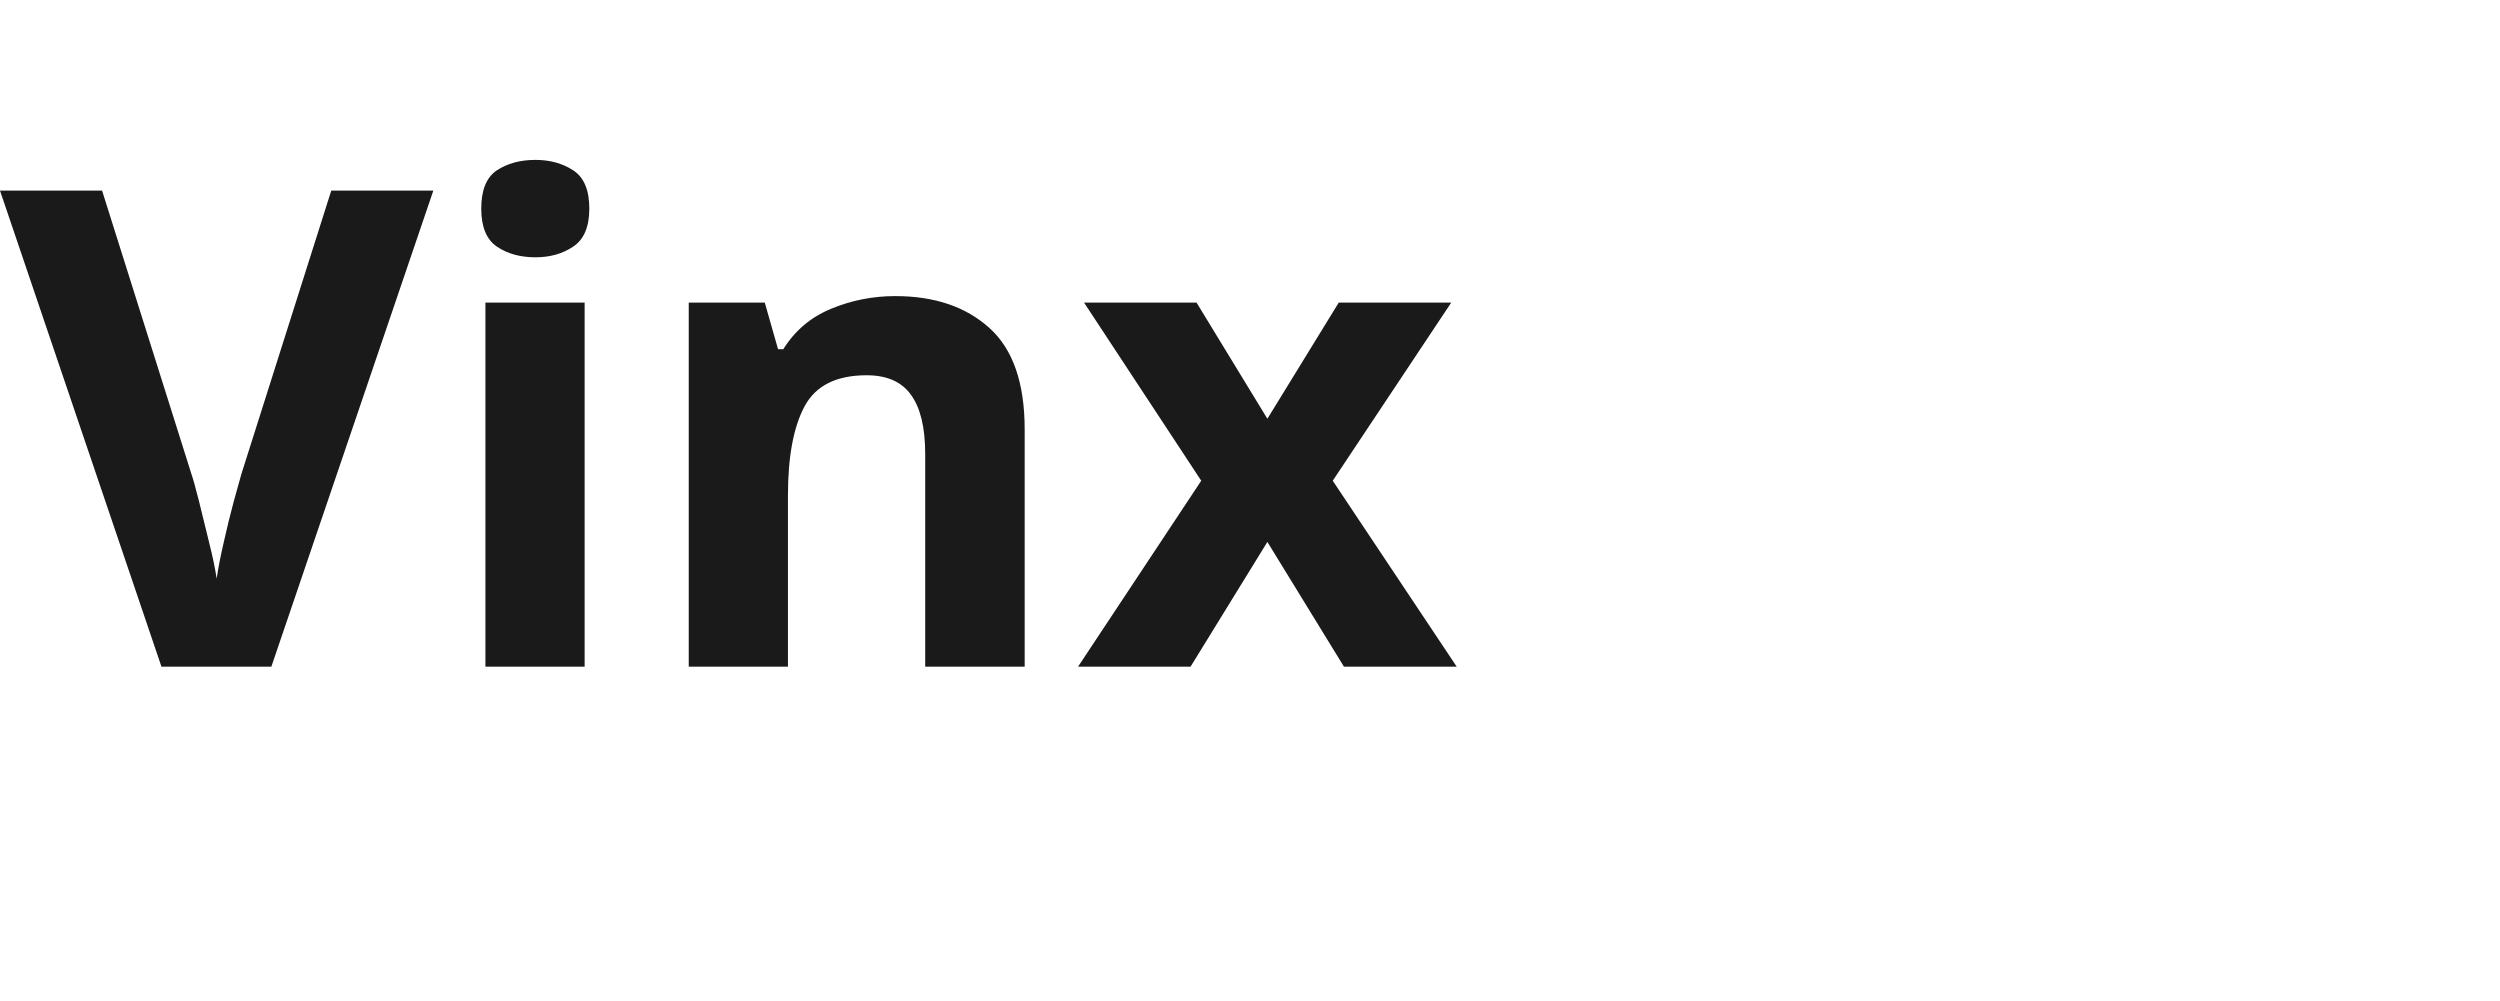
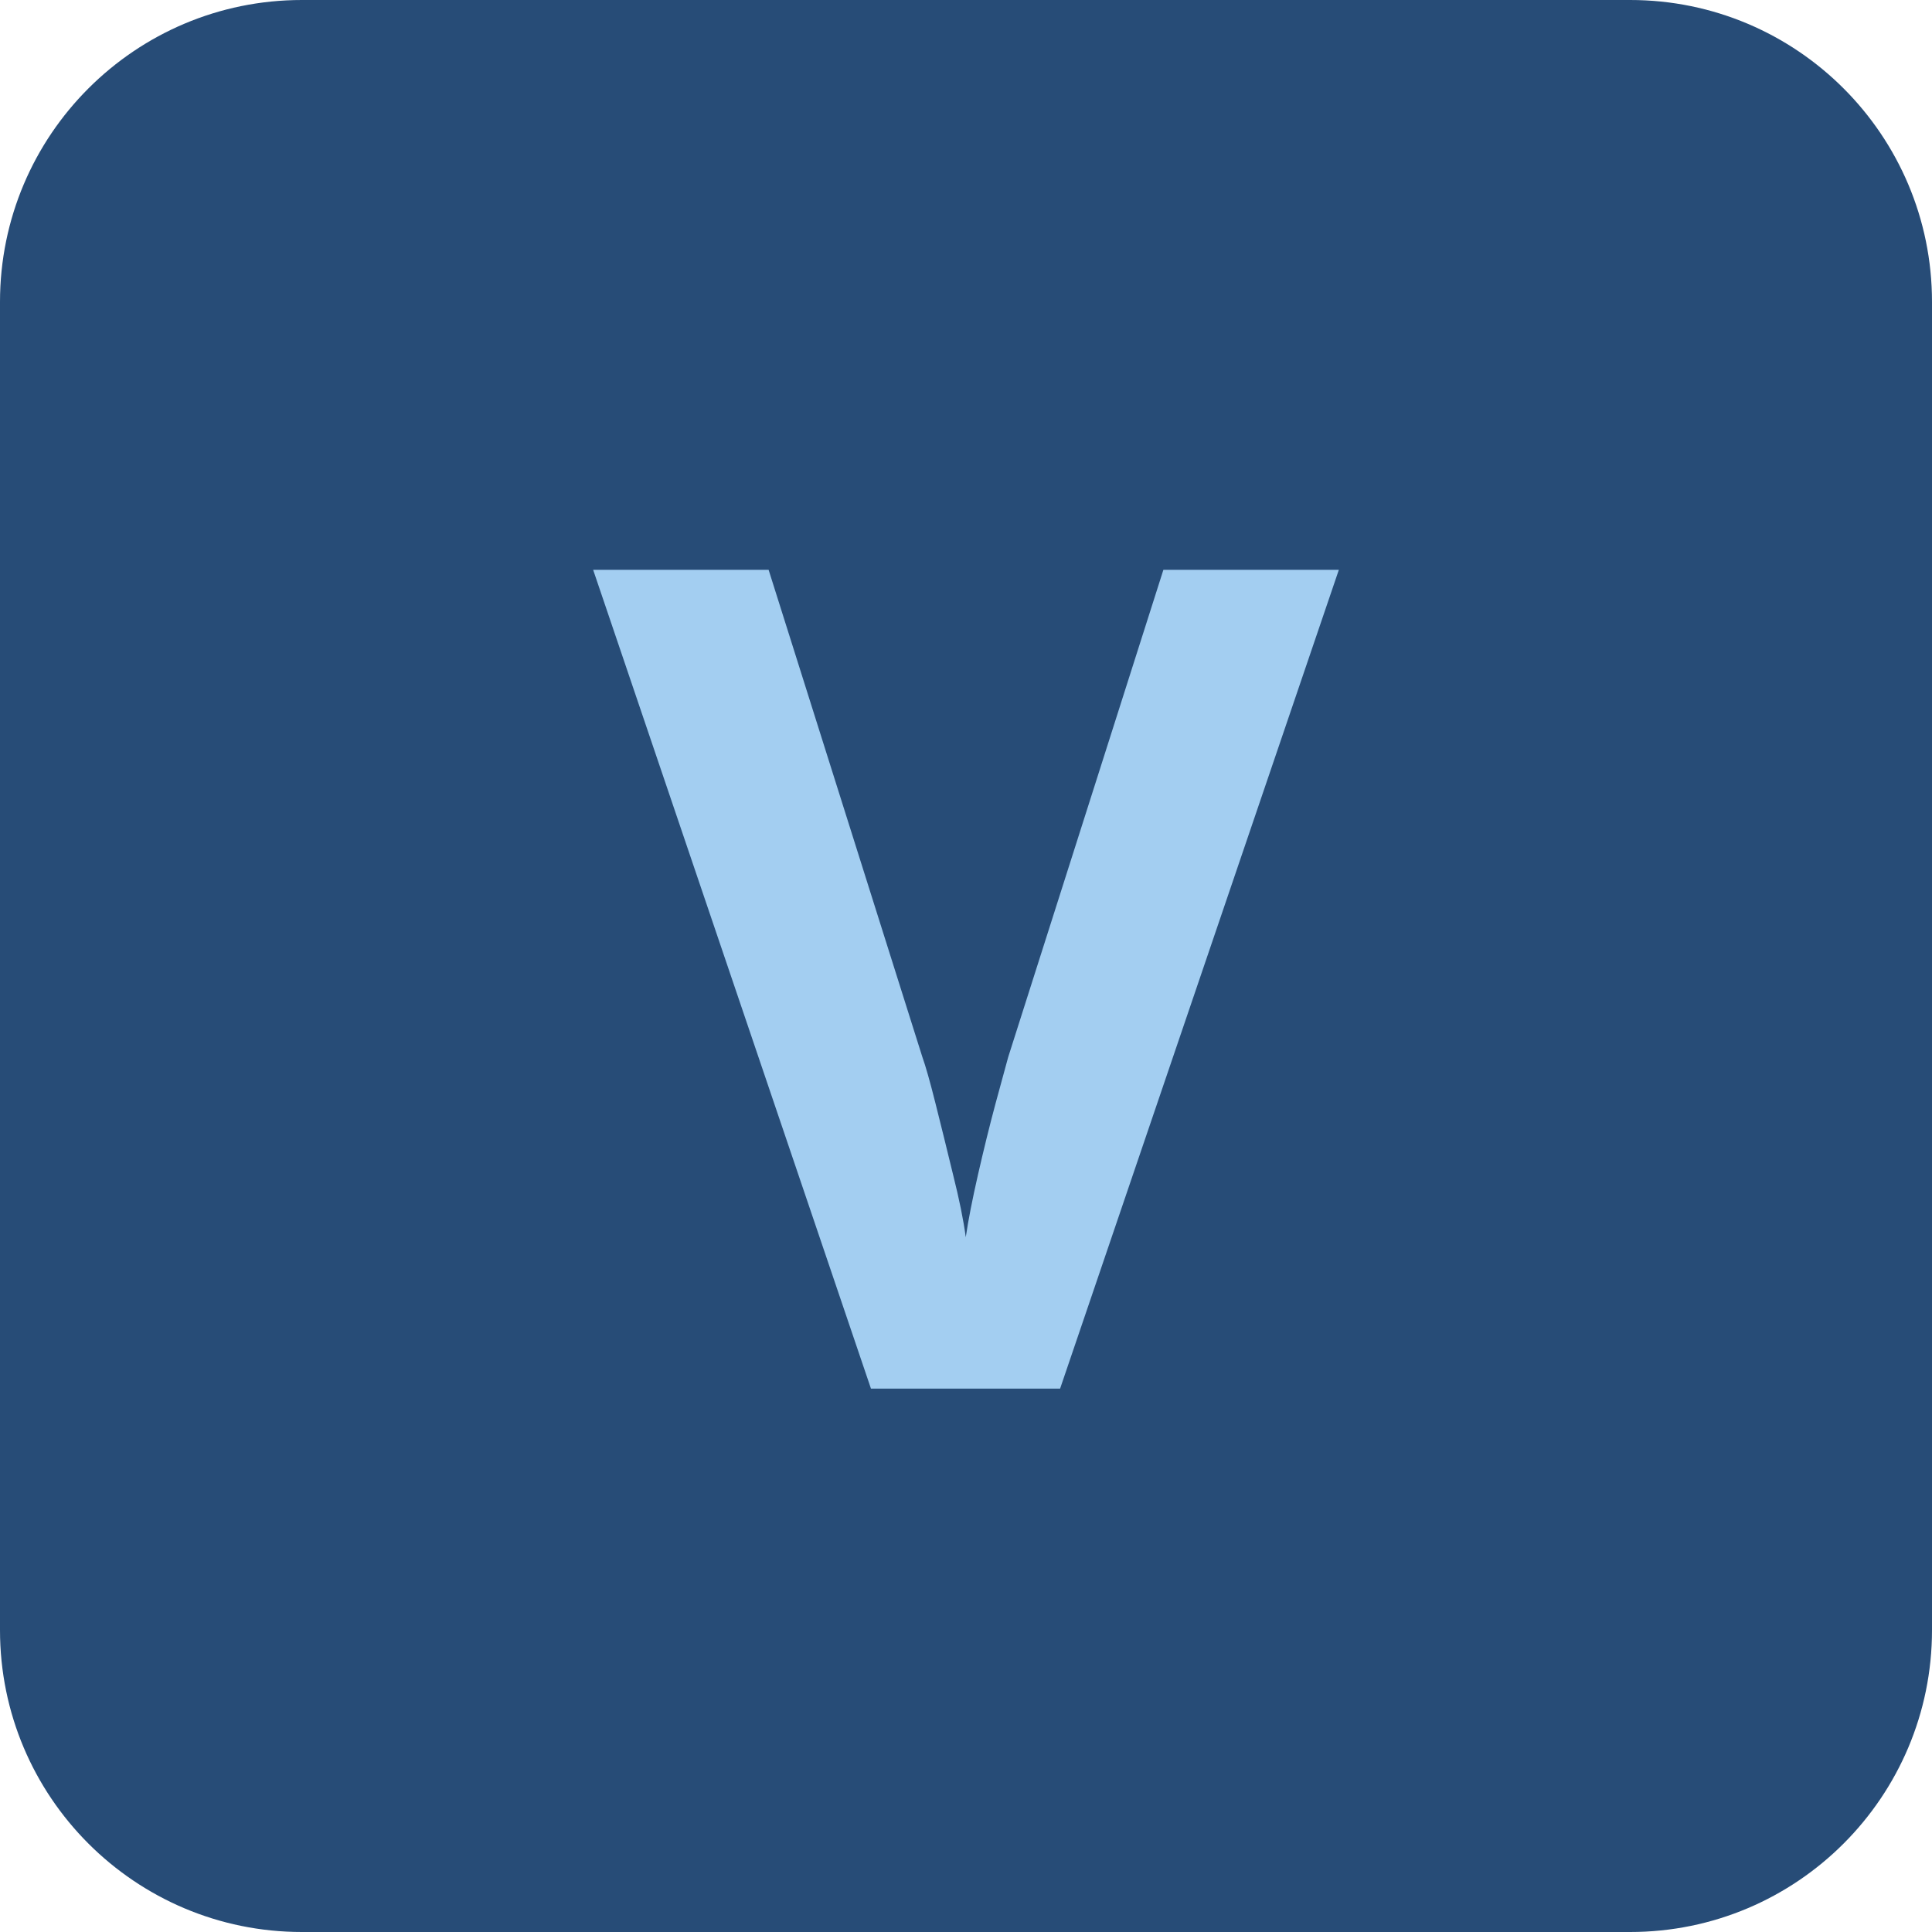
- <svg xmlns="http://www.w3.org/2000/svg" width="150" height="60" viewBox="0 0 150 60">
-   <text x="0" y="40" font-family="Verdana, sans-serif" font-size="40" font-weight="bold" fill="#1a1a1a">
-     Vinx
-   </text>
+ <svg xmlns="http://www.w3.org/2000/svg" width="64" height="64" viewBox="0 0 64 64">
+   <rect width="64" height="64" rx="10" fill="#274c77" />
+   <text x="32" y="46" font-family="Verdana, sans-serif" font-size="38" font-weight="bold" fill="#a3cef1" text-anchor="middle">V</text>
</svg>
